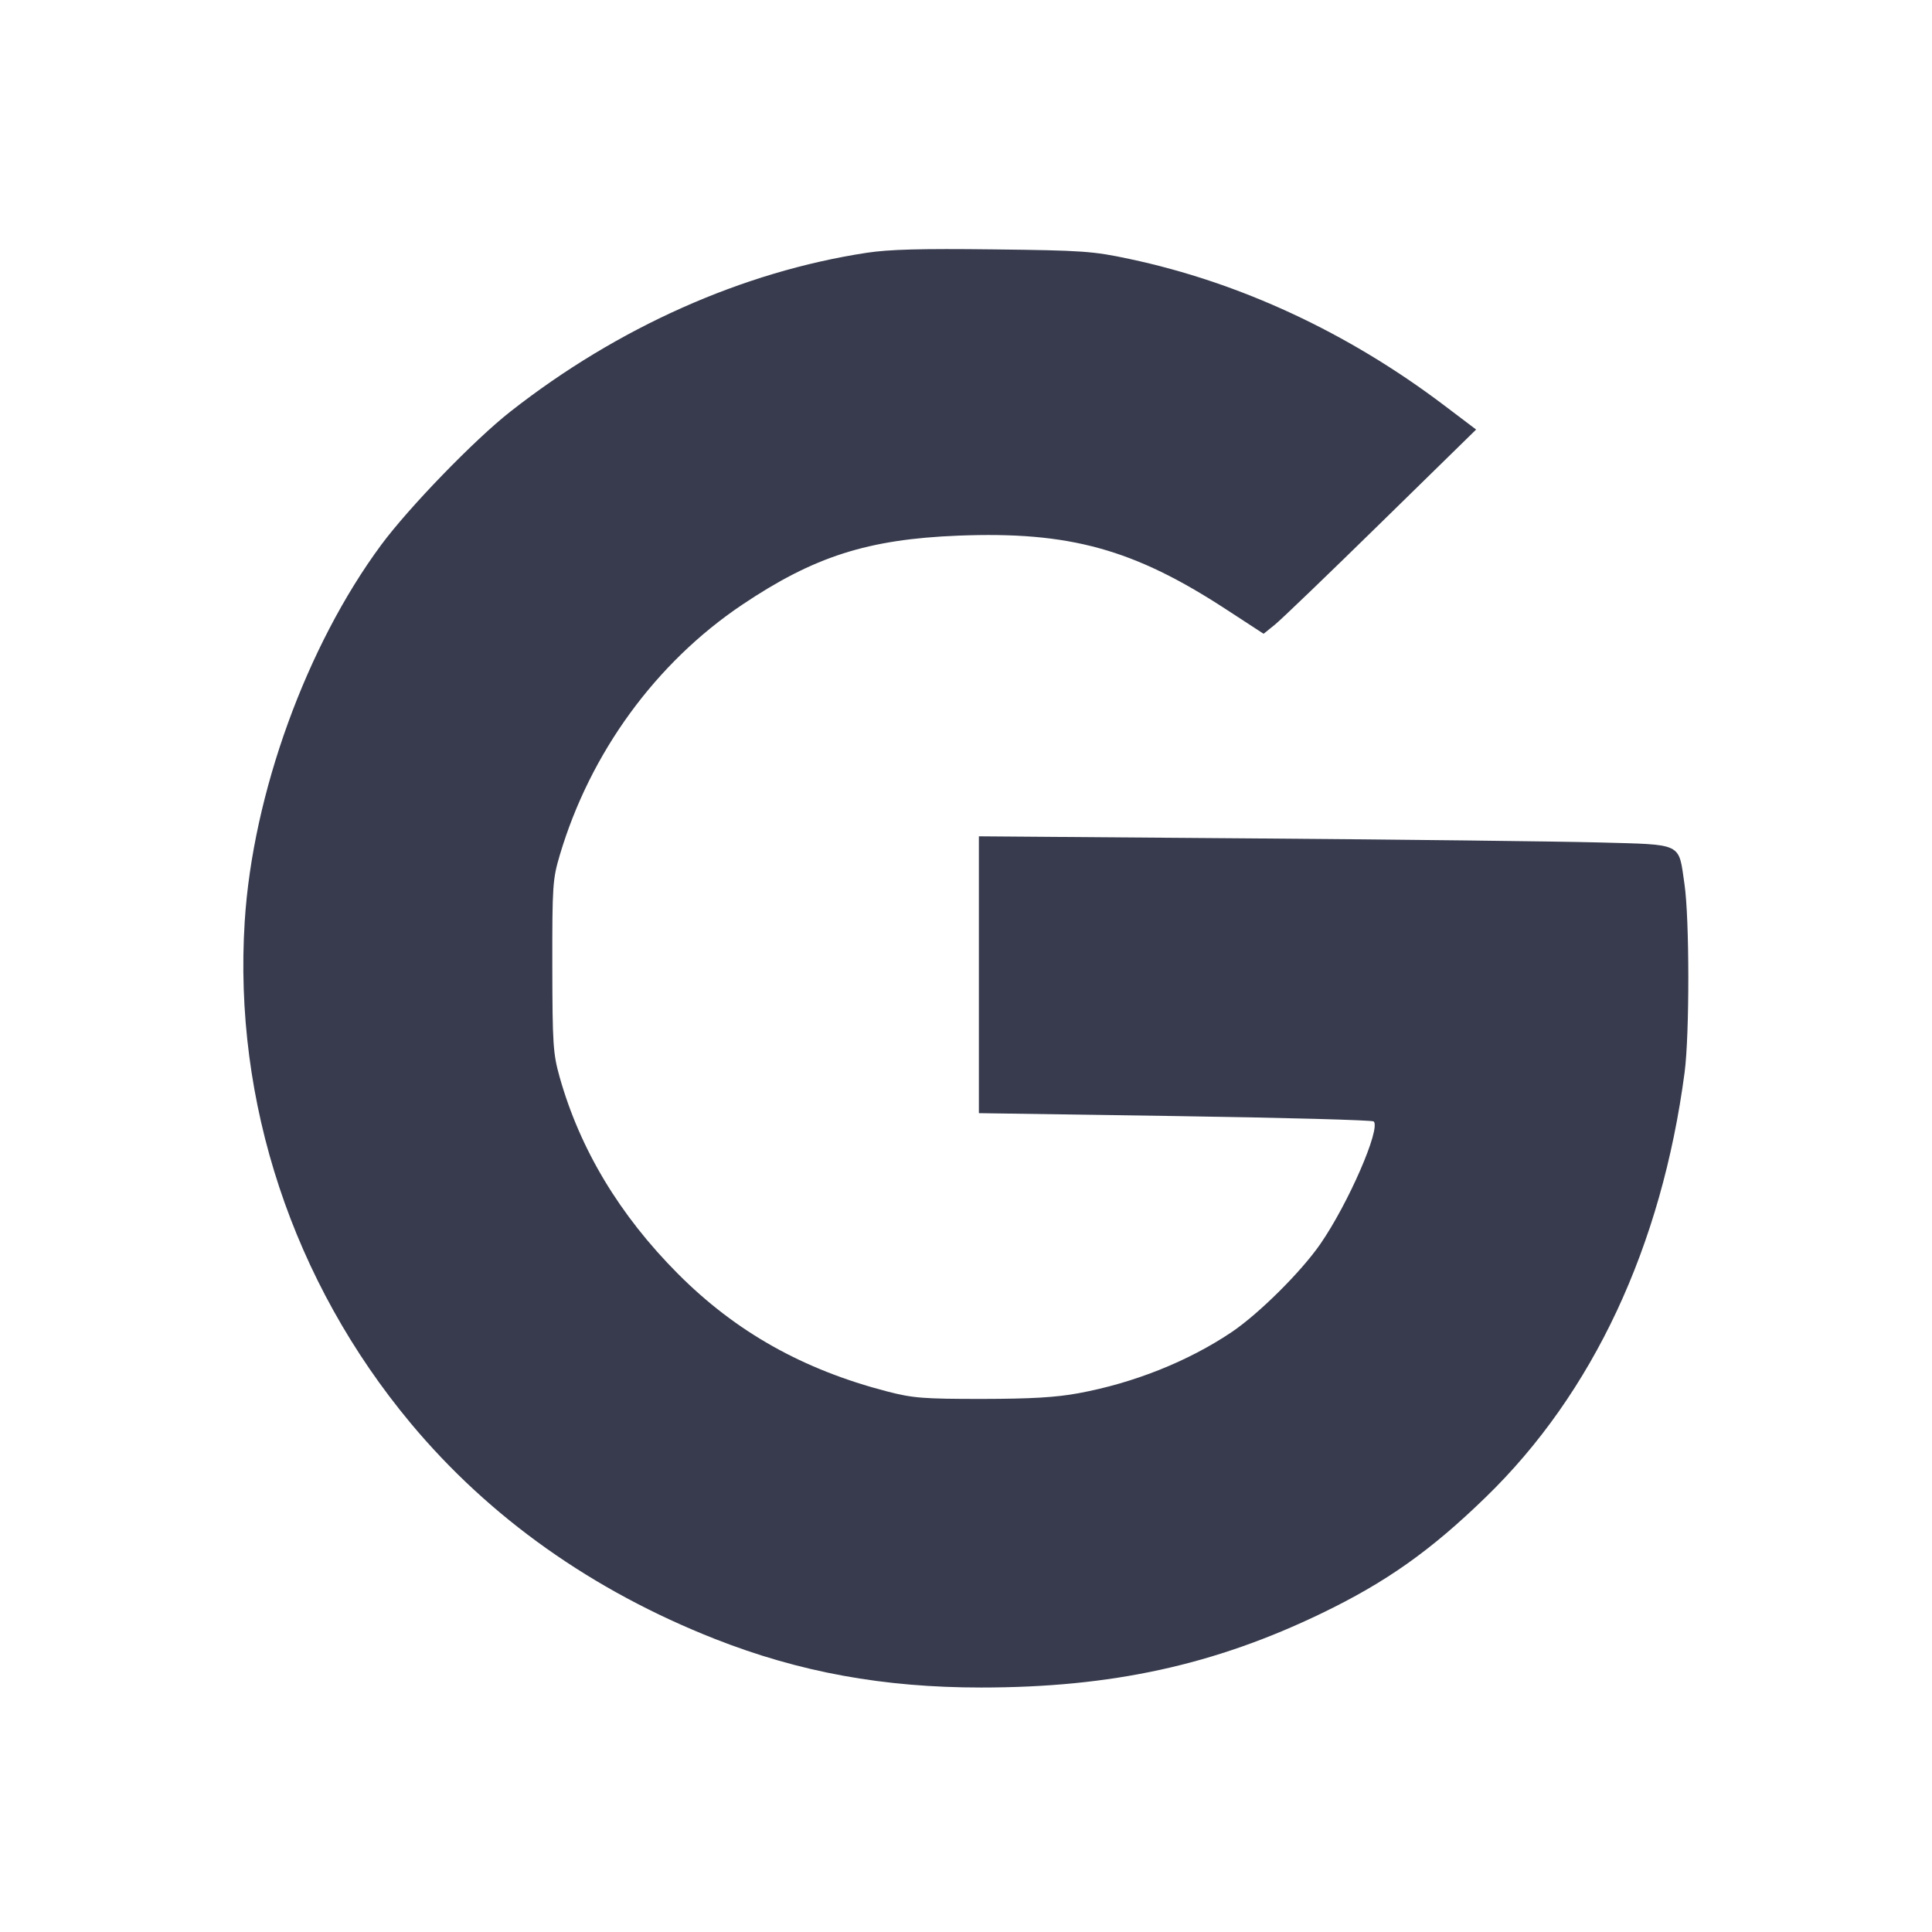
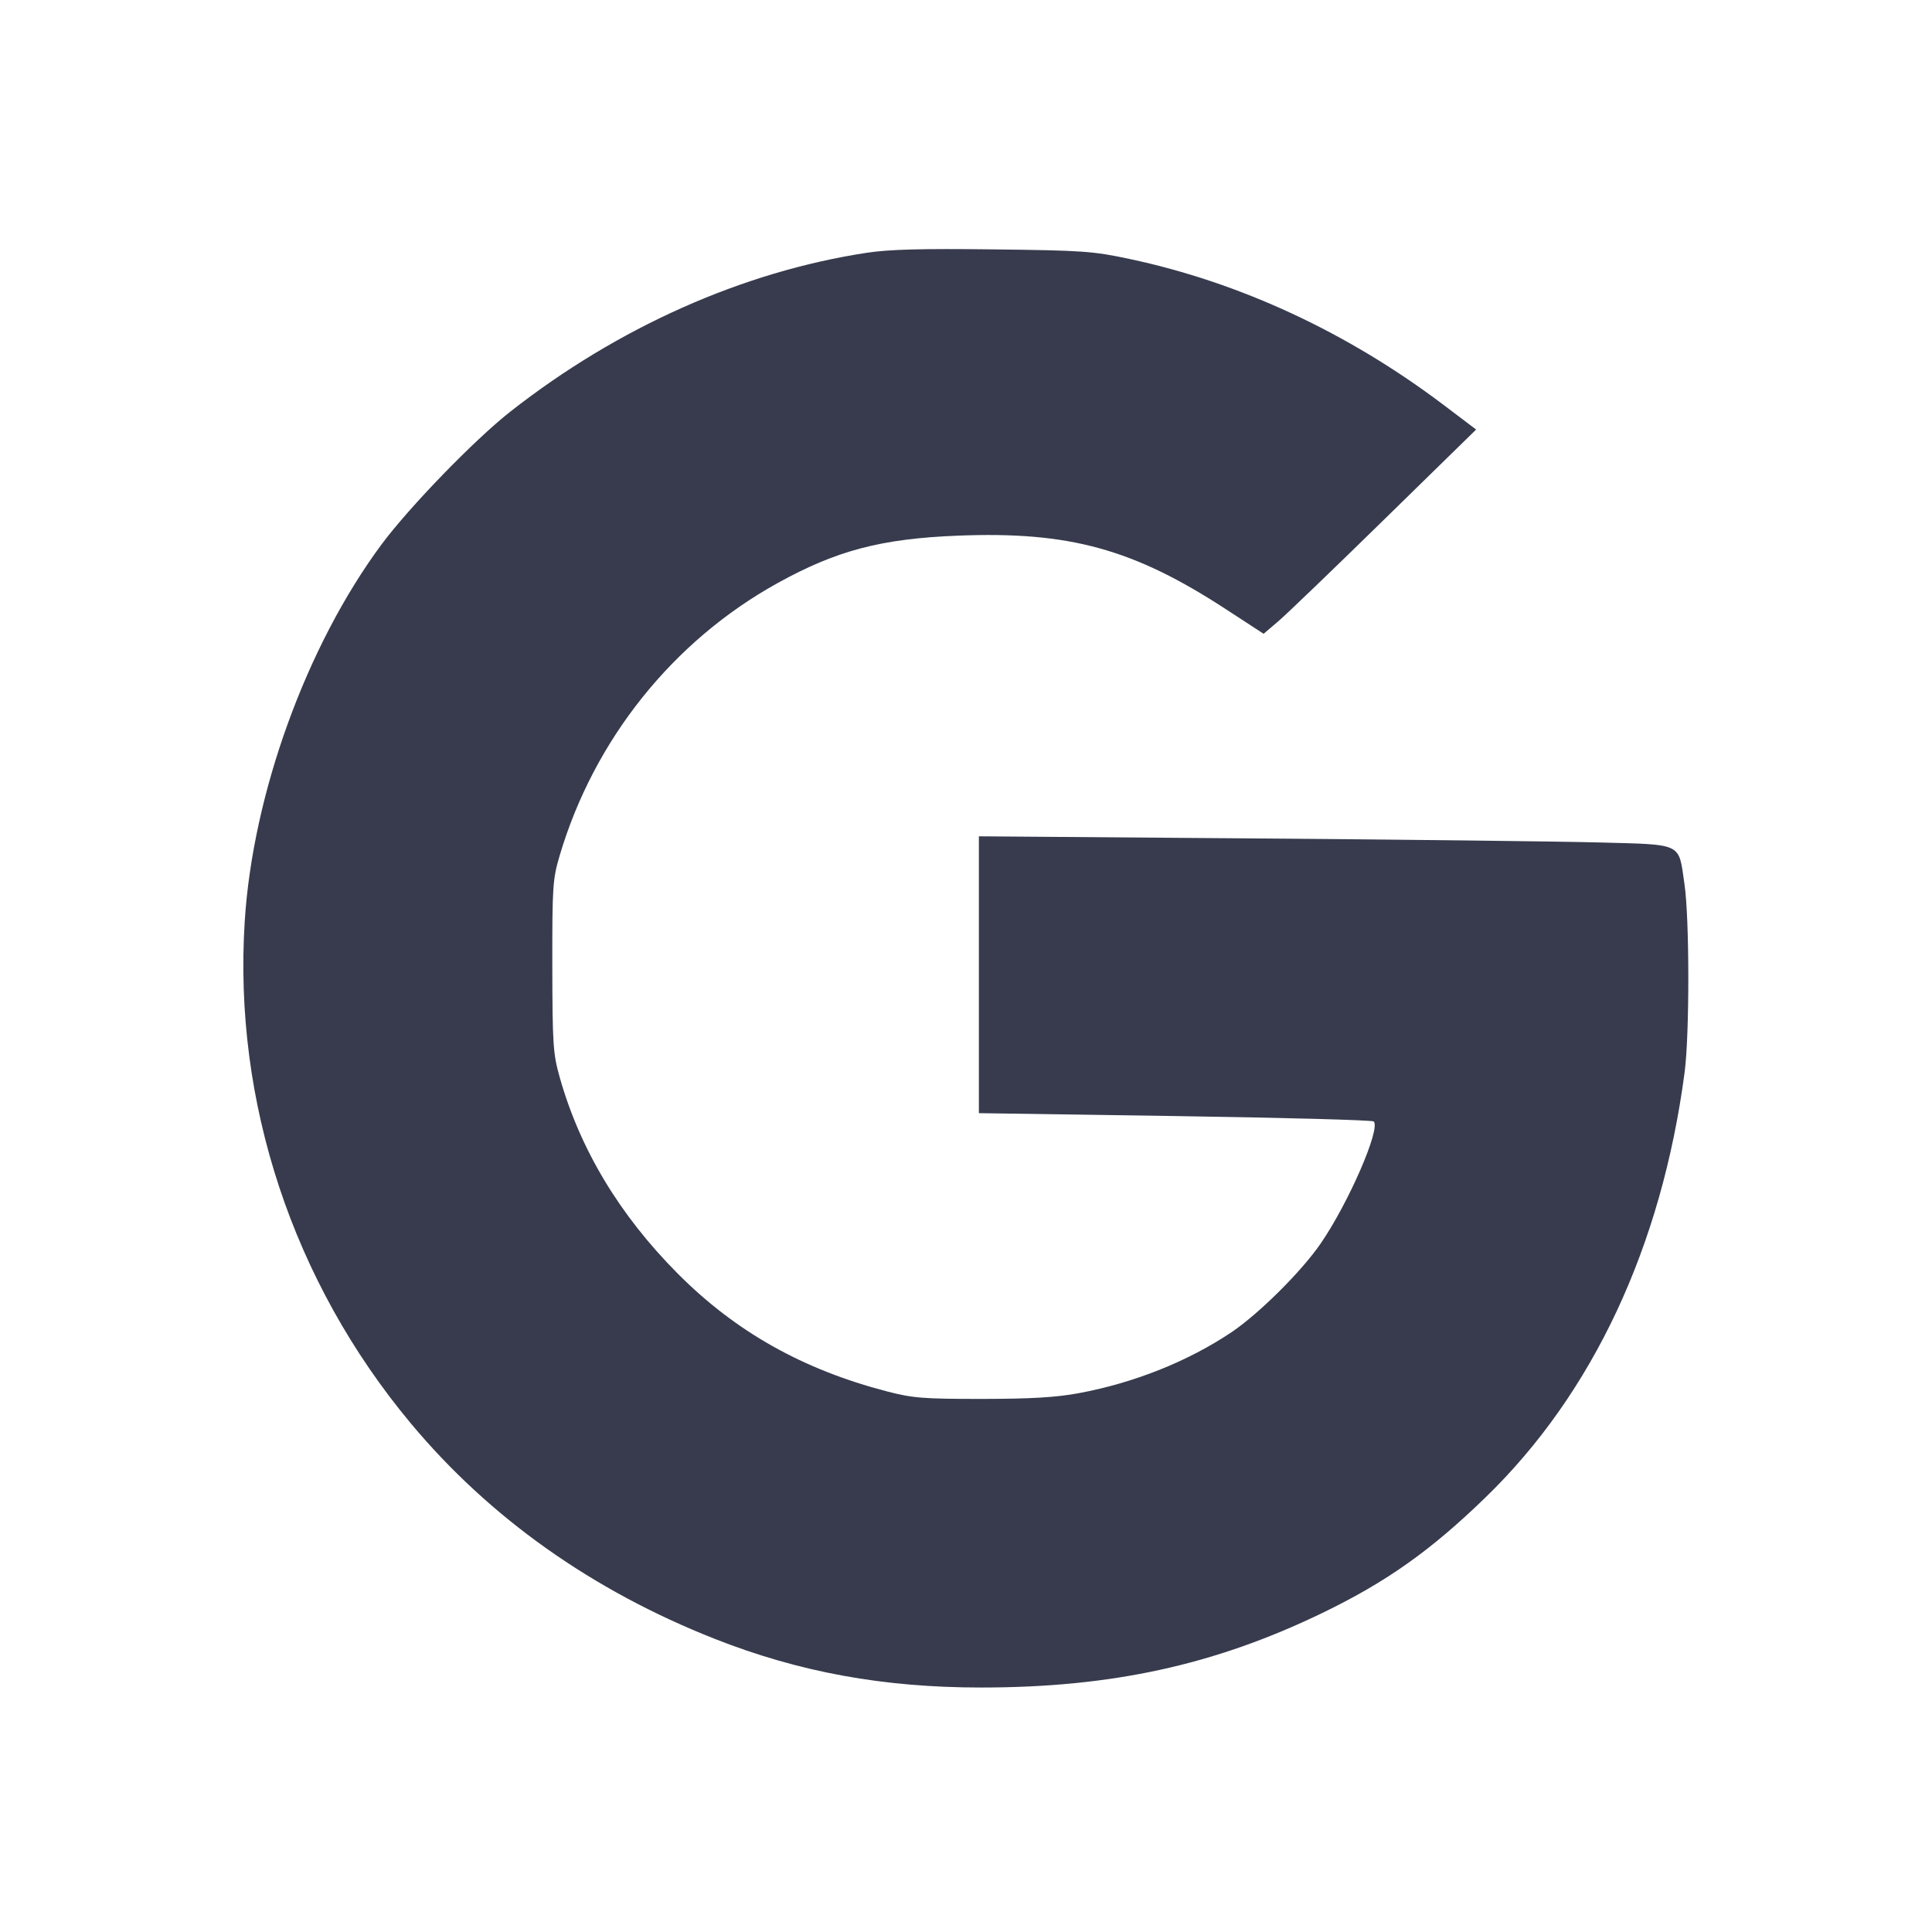
<svg xmlns="http://www.w3.org/2000/svg" width="24" height="24" fill="none">
-   <path d="M10.768 3.140 C 9.225 3.375,7.673 4.067,6.340 5.113 C 5.895 5.462,5.081 6.302,4.736 6.768 C 3.806 8.025,3.140 9.862,3.040 11.446 C 2.898 13.690,3.637 15.922,5.102 17.680 C 6.081 18.854,7.358 19.759,8.880 20.359 C 9.932 20.773,10.973 20.963,12.188 20.963 C 13.808 20.963,15.086 20.684,16.420 20.040 C 17.221 19.653,17.771 19.264,18.454 18.601 C 19.788 17.308,20.642 15.483,20.927 13.320 C 20.989 12.847,20.988 11.409,20.925 10.982 C 20.849 10.461,20.917 10.494,19.852 10.465 C 19.351 10.452,17.415 10.429,15.550 10.415 L 12.160 10.389 12.160 12.109 L 12.160 13.828 14.597 13.864 C 15.937 13.884,17.047 13.914,17.065 13.931 C 17.154 14.021,16.748 14.953,16.402 15.453 C 16.163 15.799,15.638 16.320,15.300 16.548 C 14.760 16.911,14.086 17.180,13.398 17.307 C 13.118 17.359,12.807 17.377,12.200 17.378 C 11.468 17.378,11.341 17.368,11.020 17.285 C 9.973 17.013,9.139 16.544,8.421 15.823 C 7.696 15.095,7.203 14.274,6.951 13.376 C 6.870 13.087,6.863 12.970,6.861 12.000 C 6.860 11.001,6.865 10.922,6.954 10.622 C 7.331 9.353,8.145 8.235,9.217 7.514 C 10.111 6.913,10.779 6.699,11.900 6.654 C 13.284 6.599,14.083 6.819,15.238 7.574 L 15.697 7.873 15.838 7.759 C 15.916 7.696,16.510 7.125,17.158 6.490 L 18.337 5.336 17.938 5.034 C 16.744 4.131,15.406 3.509,14.032 3.217 C 13.577 3.120,13.451 3.111,12.340 3.098 C 11.445 3.087,11.045 3.098,10.768 3.140 " fill="#373B4D" stroke="none" fill-rule="evenodd" />
+   <path d="M10.768 3.140 C 9.225 3.375,7.673 4.067,6.340 5.113 C 5.895 5.462,5.081 6.302,4.736 6.768 C 3.806 8.025,3.140 9.862,3.040 11.446 C 2.898 13.690,3.637 15.922,5.102 17.680 C 6.081 18.854,7.358 19.759,8.880 20.359 C 9.932 20.773,10.973 20.963,12.188 20.963 C 13.808 20.963,15.086 20.684,16.420 20.040 C 17.221 19.653,17.771 19.264,18.454 18.601 C 19.788 17.308,20.642 15.483,20.927 13.320 C 20.989 12.847,20.988 11.409,20.925 10.982 C 20.849 10.461,20.917 10.494,19.852 10.465 C 19.351 10.452,17.415 10.429,15.550 10.415 L 12.160 10.389 12.160 12.109 L 12.160 13.828 14.597 13.864 C 15.937 13.884,17.047 13.914,17.065 13.931 C 17.154 14.021,16.748 14.953,16.402 15.453 C 16.163 15.799,15.638 16.320,15.300 16.548 C 14.760 16.911,14.086 17.180,13.398 17.307 C 13.118 17.359,12.807 17.377,12.200 17.378 C 11.468 17.378,11.341 17.368,11.020 17.285 C 9.973 17.013,9.139 16.544,8.421 15.823 C 7.696 15.095,7.203 14.274,6.951 13.376 C 6.870 13.087,6.863 12.970,6.861 12.000 C 6.860 11.004,6.866 10.921,6.953 10.626 C 7.380 9.187,8.361 7.961,9.660 7.243 C 10.392 6.838,10.945 6.692,11.900 6.654 C 13.284 6.599,14.083 6.819,15.238 7.574 L 15.697 7.873 15.878 7.719 C 15.978 7.634,16.572 7.063,17.198 6.450 L 18.337 5.336 17.938 5.034 C 16.744 4.131,15.406 3.509,14.032 3.217 C 13.577 3.120,13.451 3.111,12.340 3.098 C 11.445 3.087,11.045 3.098,10.768 3.140 " fill="#373B4D" stroke="none" fill-rule="evenodd" />
</svg>
